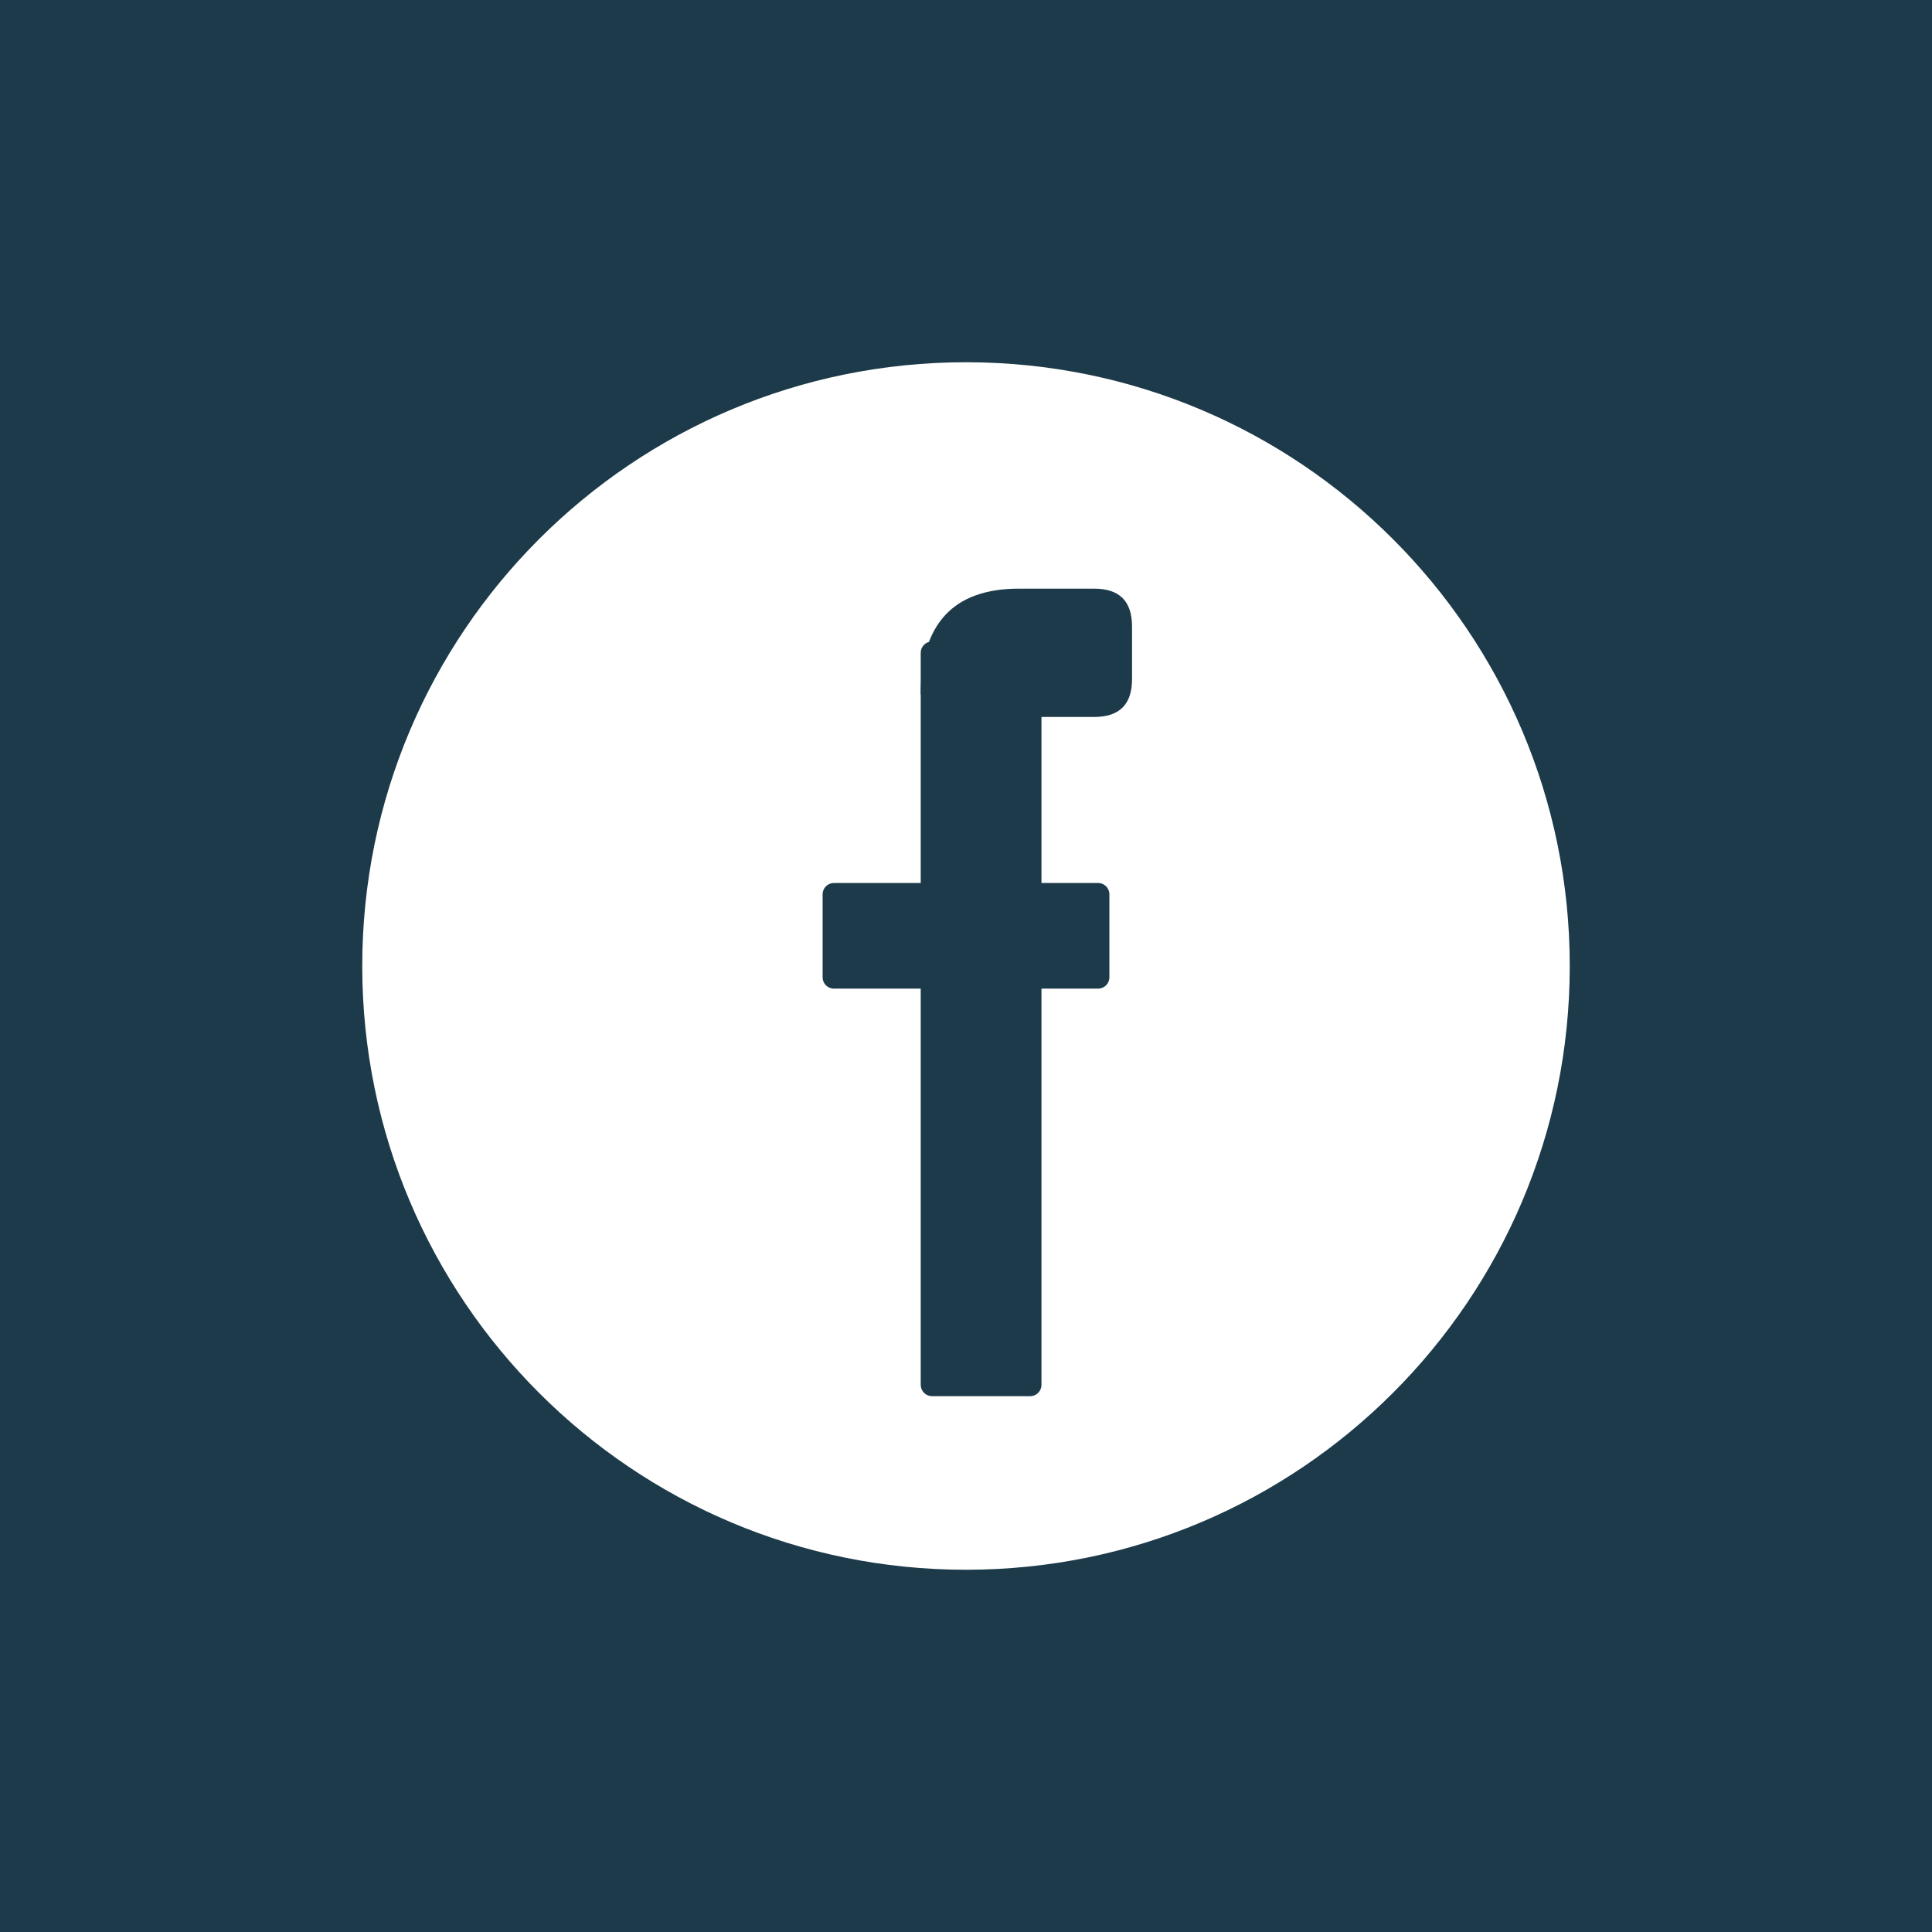
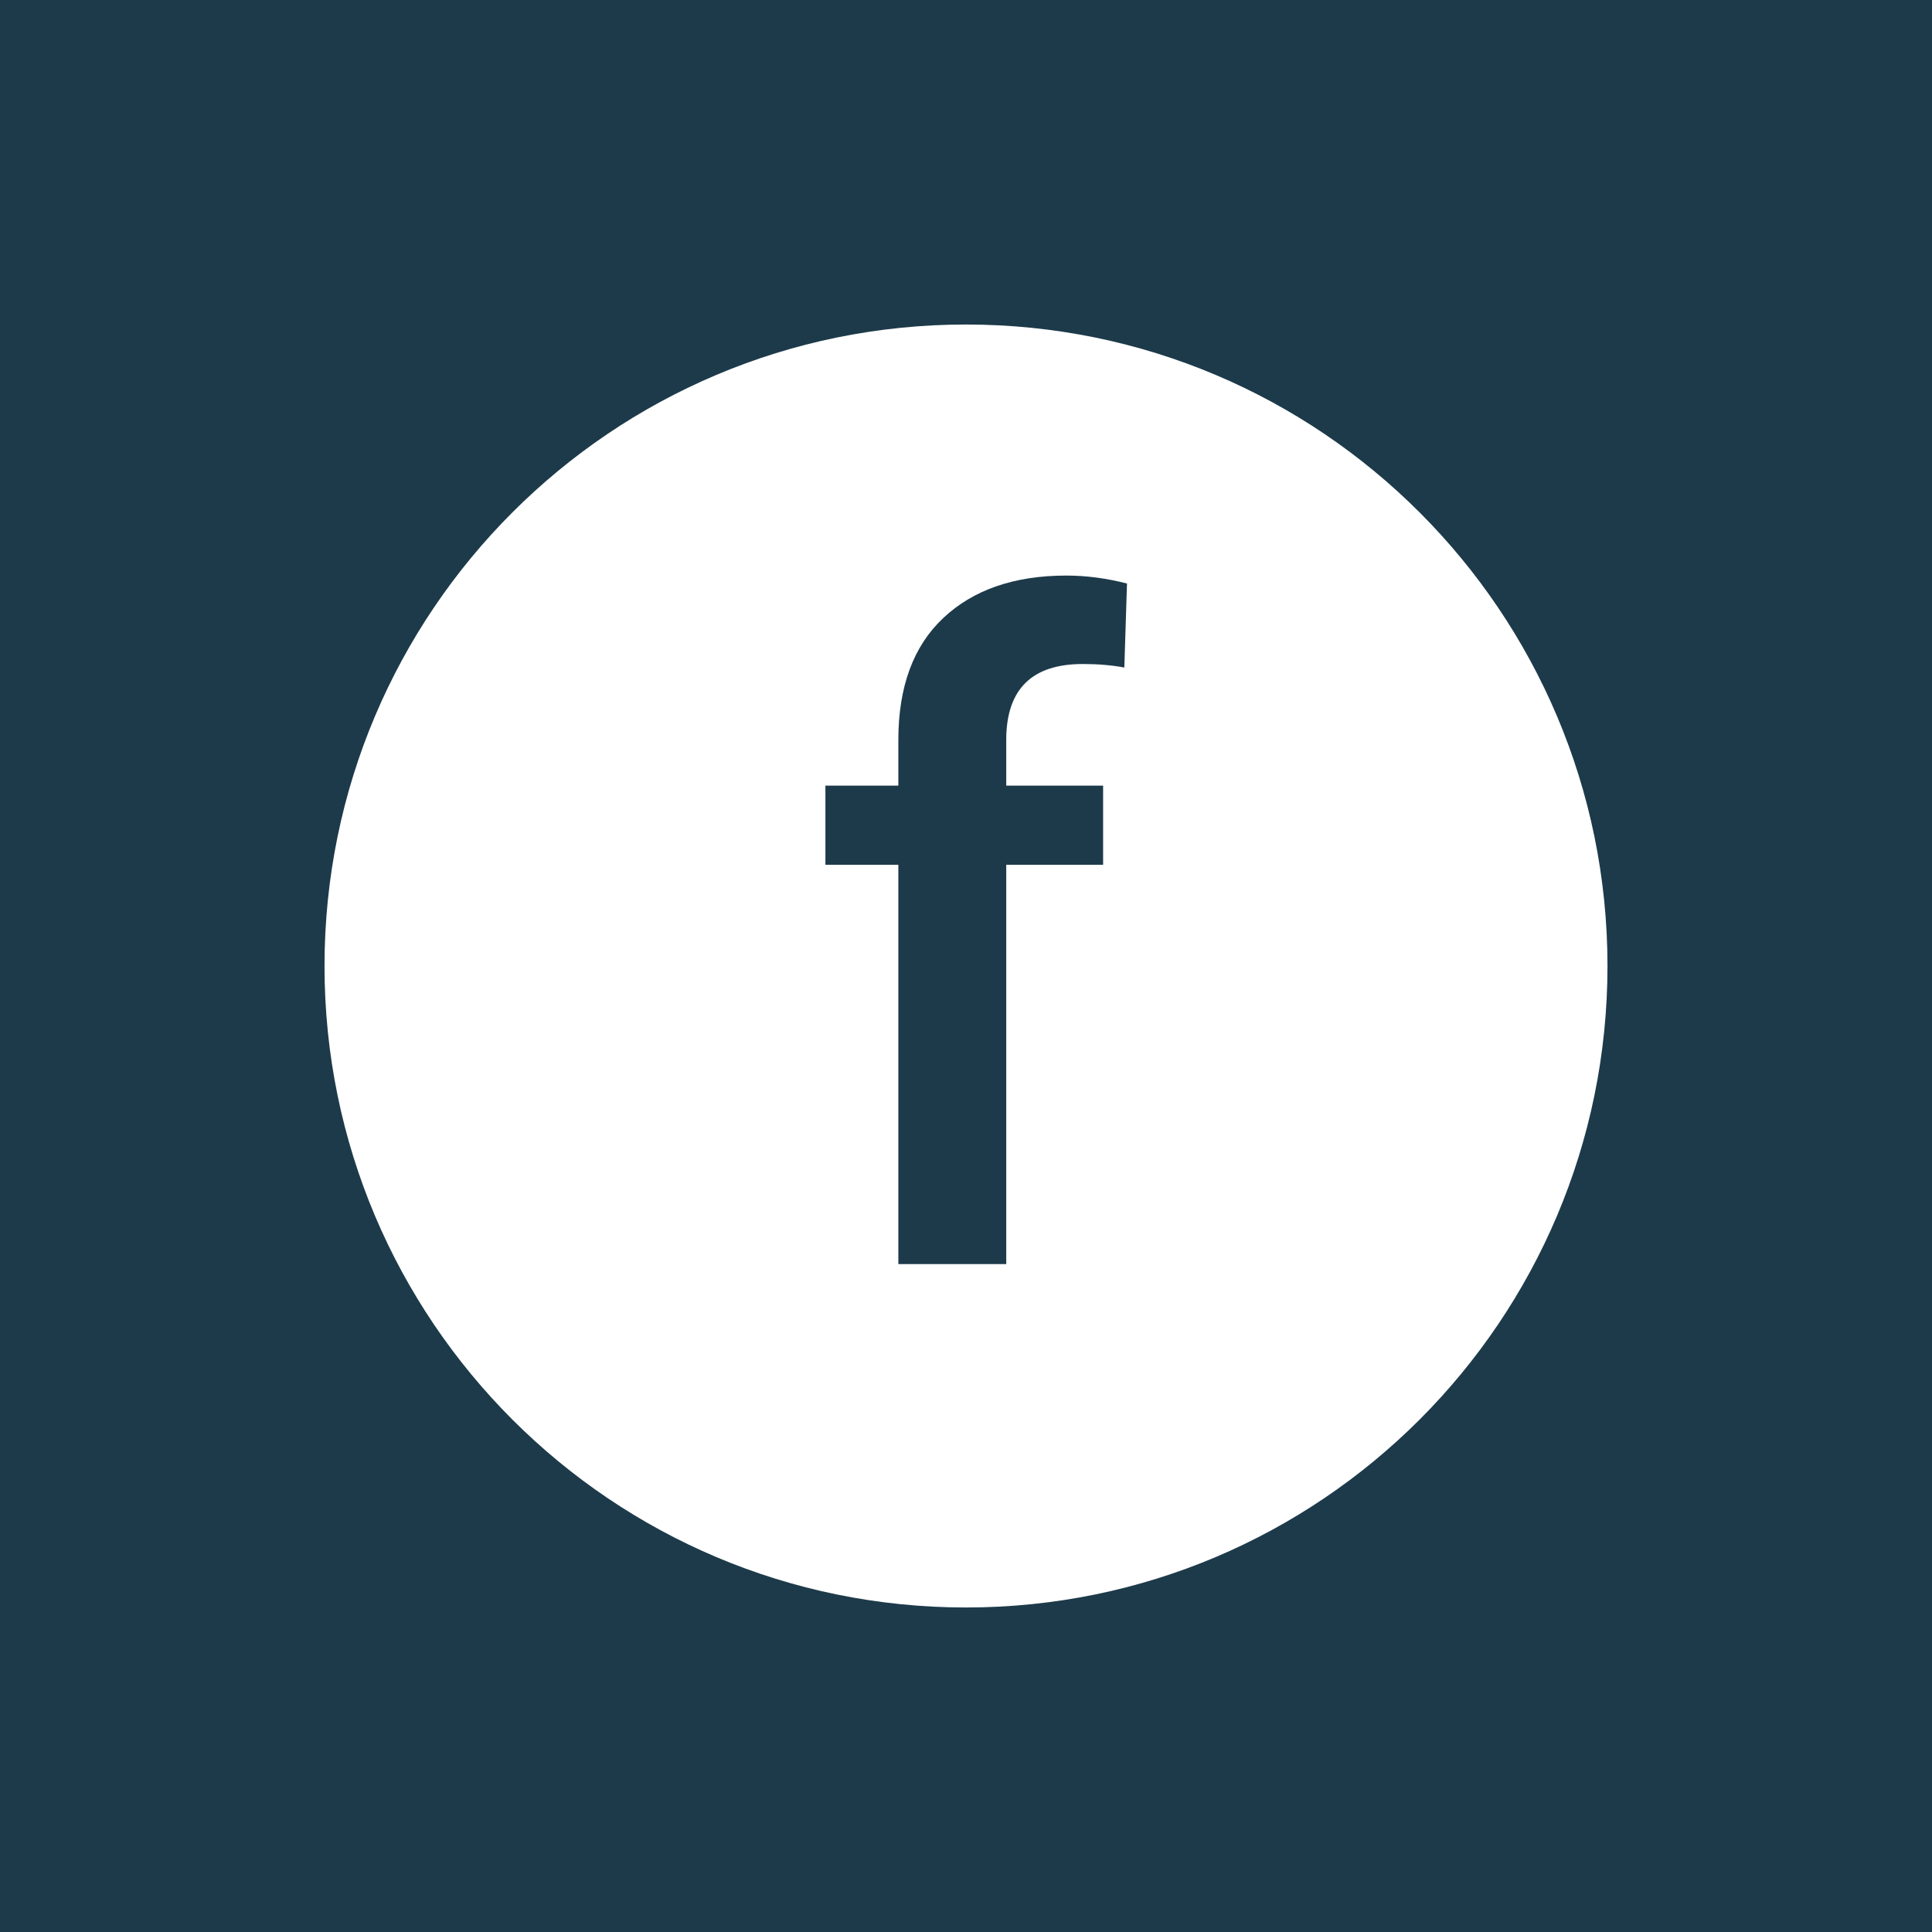
<svg xmlns="http://www.w3.org/2000/svg" viewBox="0 0 512 512" width="512" height="512">
  <rect width="512" height="512" fill="#1d3a4a" />
-   <circle cx="256" cy="256" r="160" fill="#ffffff" />
-   <g fill="#1d3a4a">
-     <rect x="244" y="170" width="32" height="200" rx="3" />
-     <path d="M 244 184              Q 244 156 270 156              L 290 156              Q 300 156 300 166              L 300 180              Q 300 190 290 190              L 276 190              Z" />
-     <rect x="218" y="234" width="76" height="28" rx="3" />
-   </g>
+   <circle cx="256" cy="256" r="170" fill="#ffffff" />
+   <text x="256" y="335" font-family="-apple-system, BlinkMacSystemFont, 'Segoe UI', Roboto, 'Helvetica Neue', Arial, sans-serif" font-size="240" font-weight="500" fill="#1d3a4a" text-anchor="middle">f</text>
</svg>
